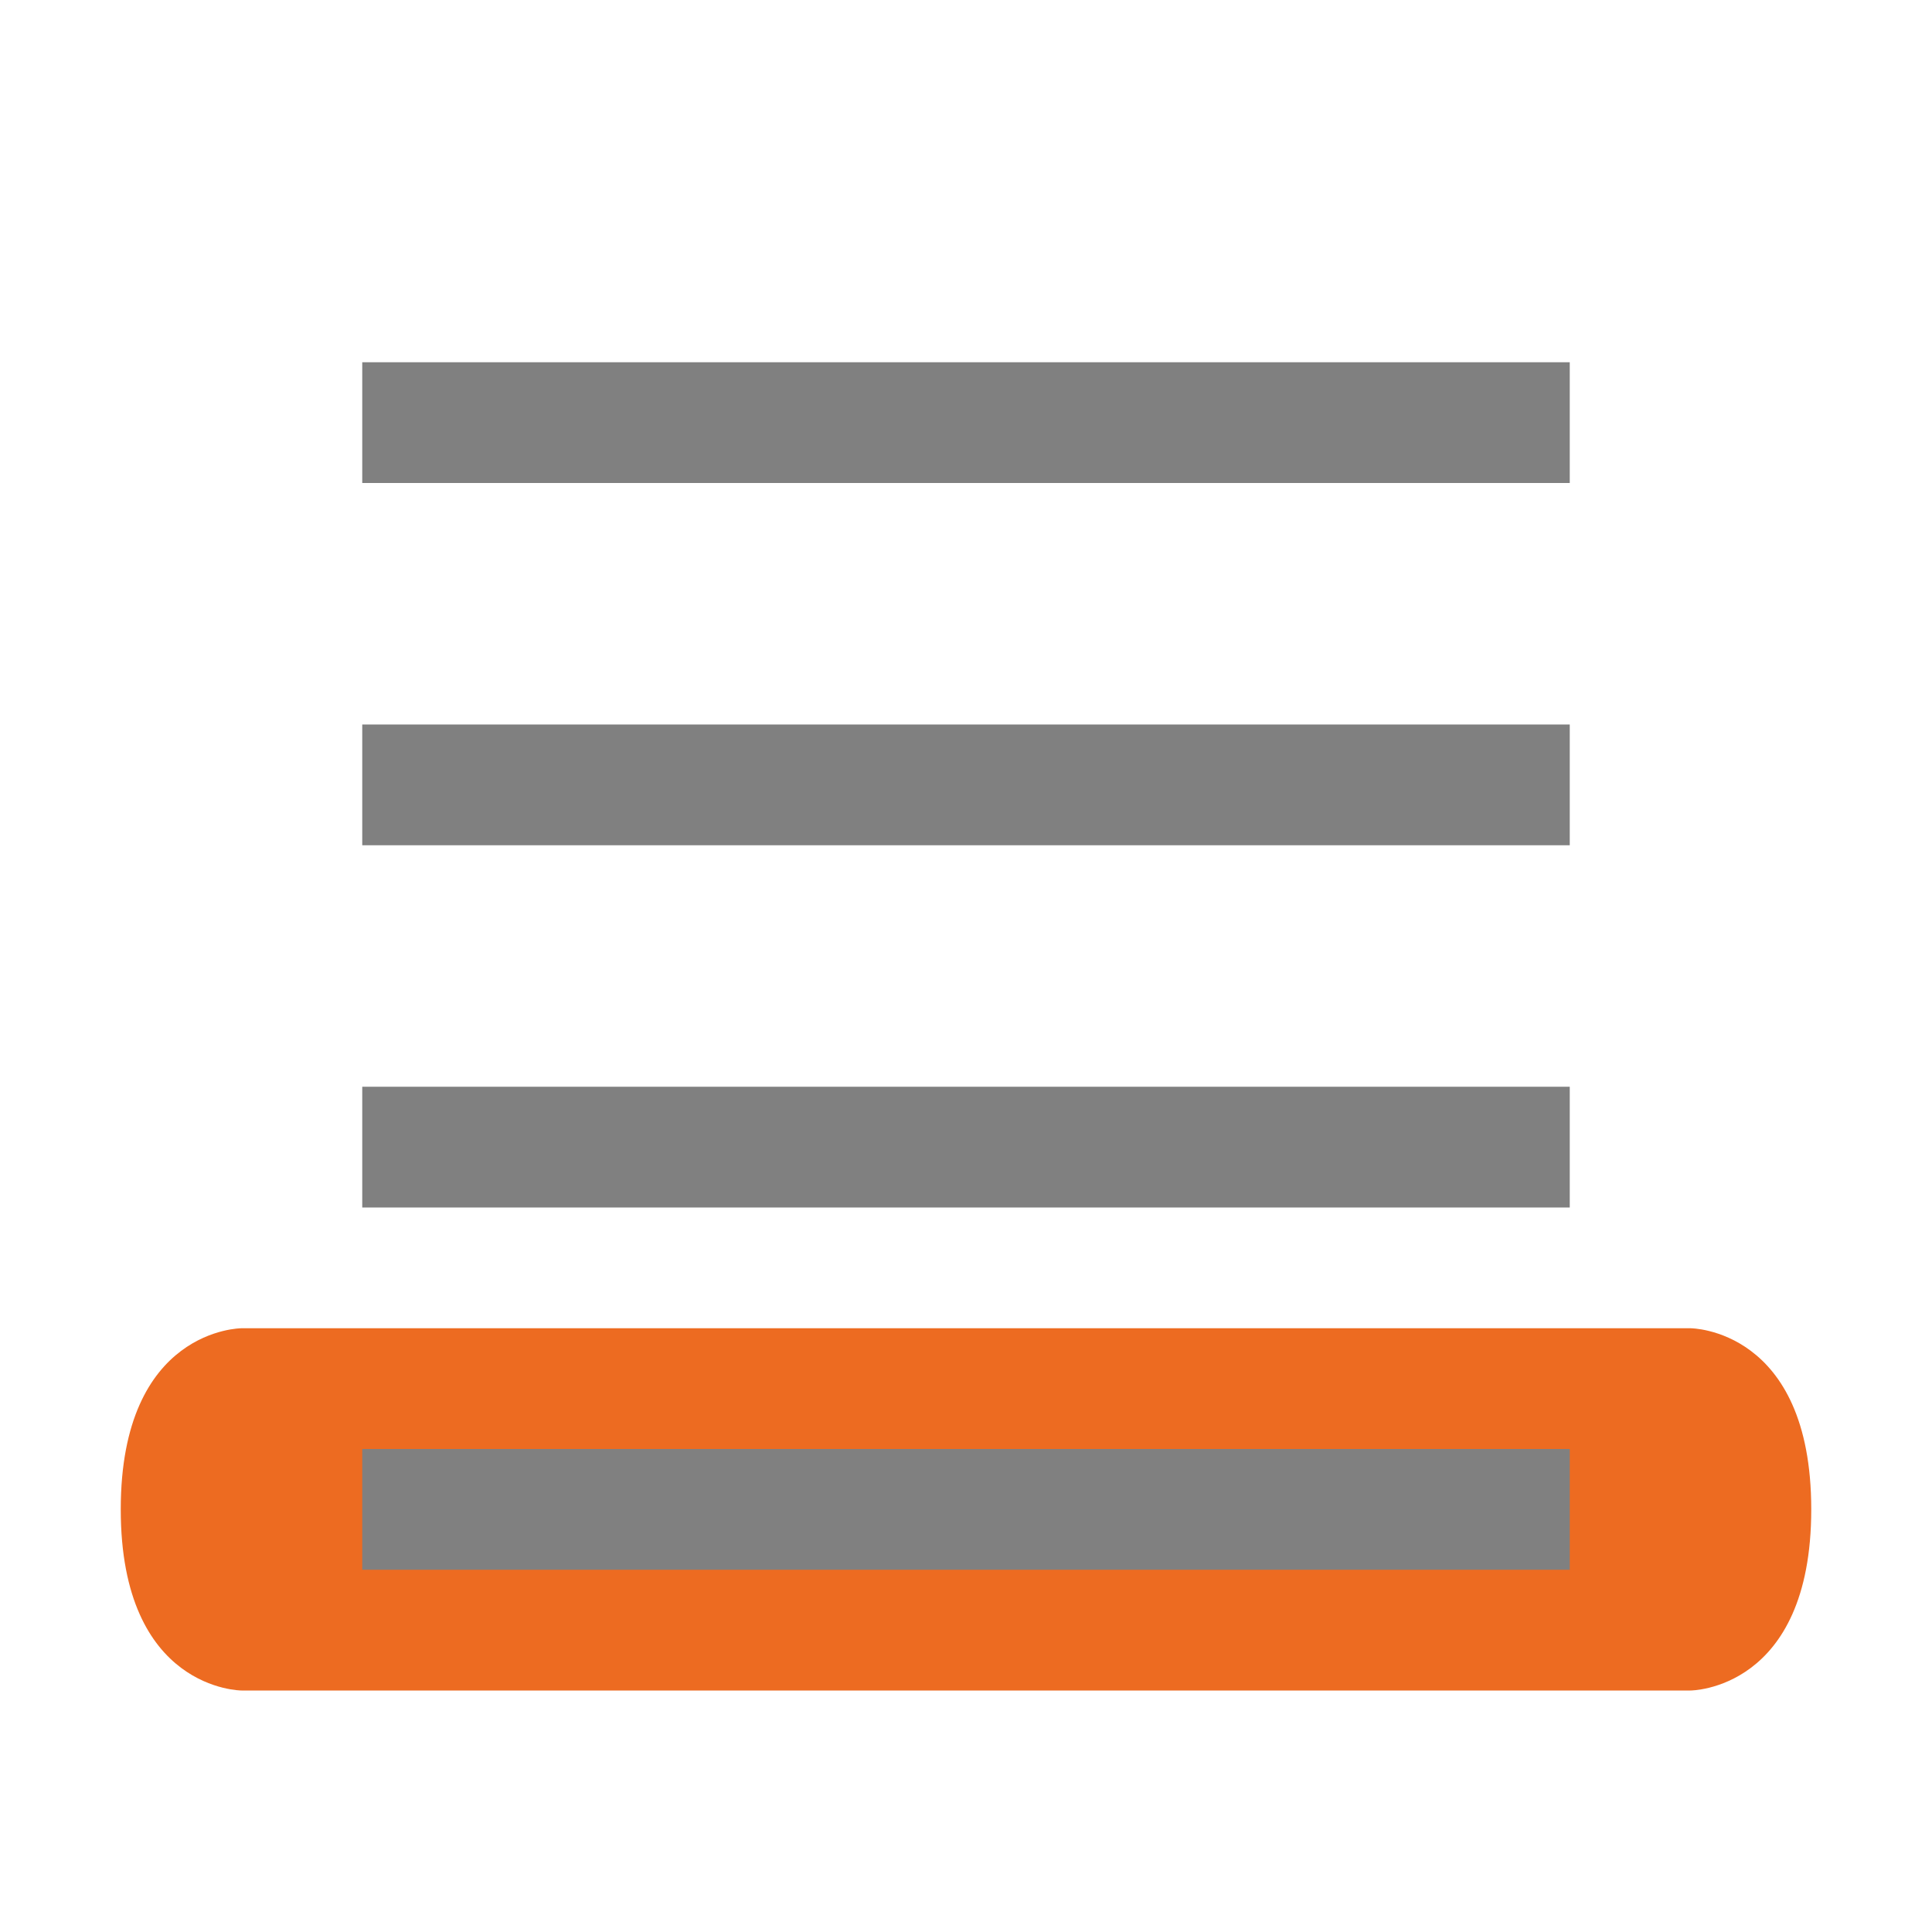
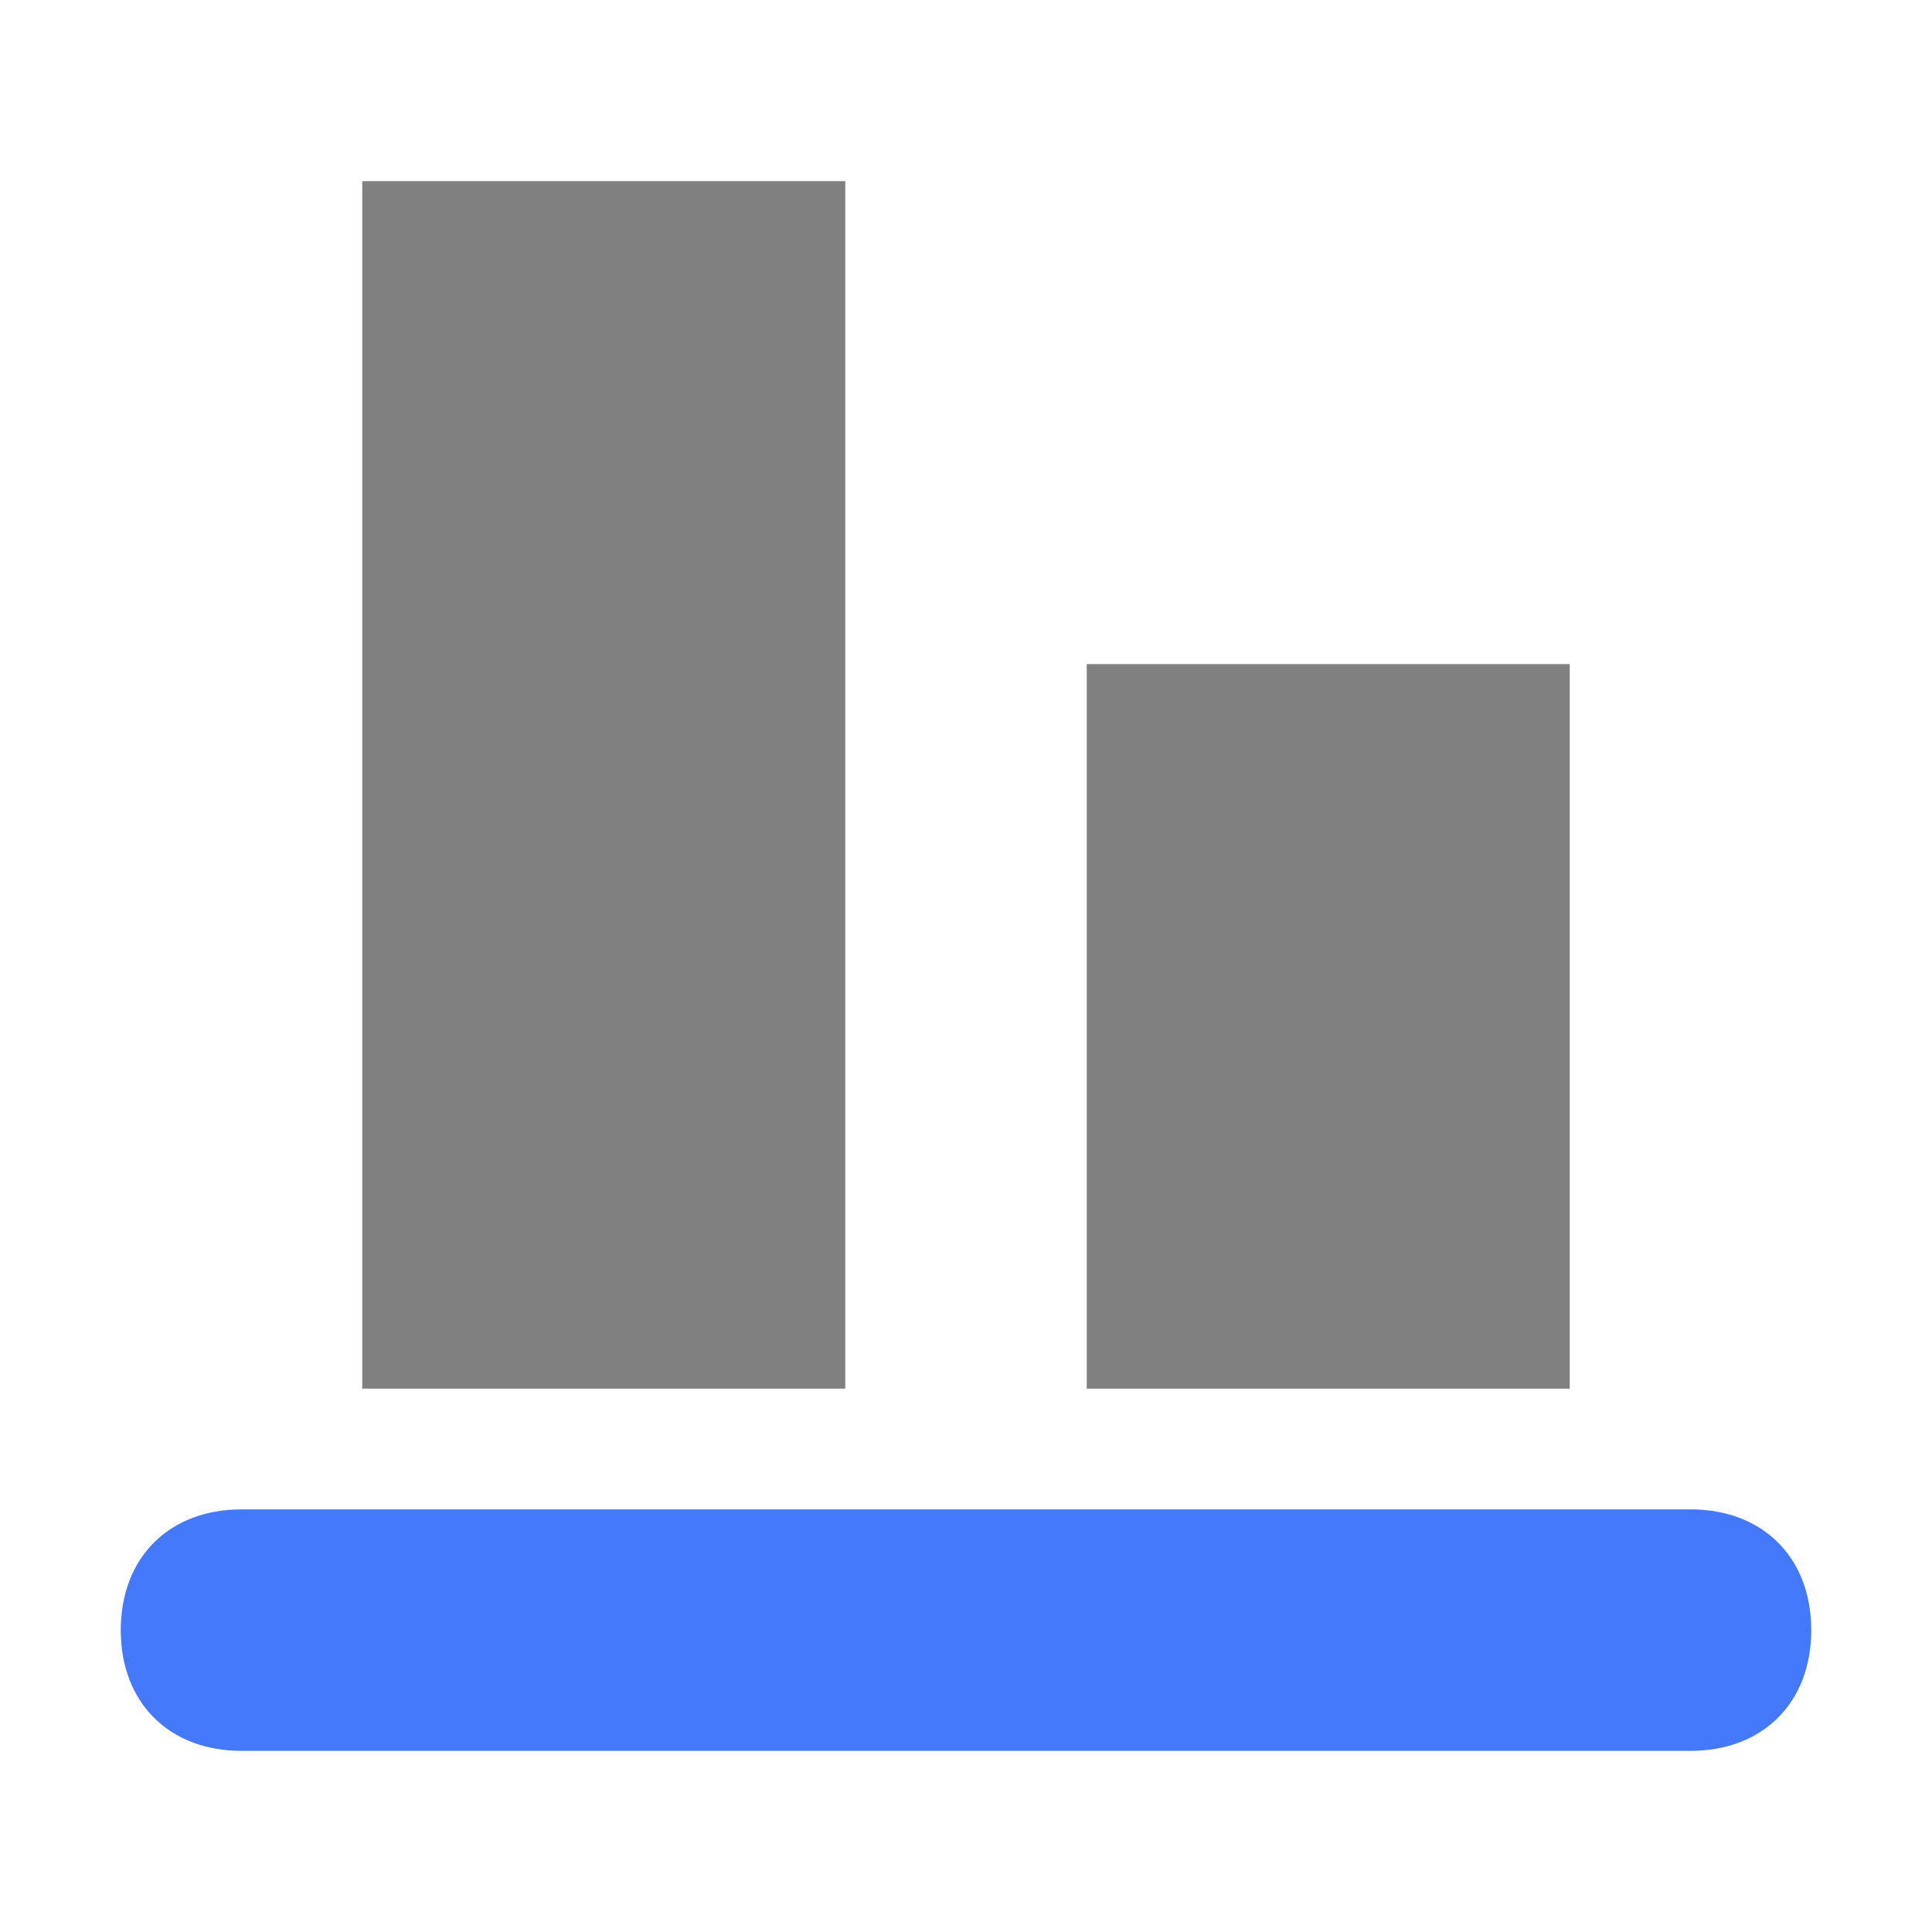
- <svg xmlns="http://www.w3.org/2000/svg" viewBox="0 0 16 16" width="16px" height="16px" version="1.1" id="svg12">
-   <defs id="defs16" />
-   <path fill="#ed6b21" d="M 2,11 C 2,11 1,11 1,12.5 1,14 2,14 2,14 h 12 c 0,0 1,0 1,-1.5 C 15,11 14,11 14,11 Z" id="path2" style="stroke-width:1.225" />
-   <path fill="#808080" d="M 3,3 H 13 V 4 H 3 Z" id="path4" />
-   <path fill="#808080" d="M 3,6 H 13 V 7 H 3 Z" id="path301" />
-   <path fill="#808080" d="m 3,9 h 10 v 1 H 3 Z" id="path303" />
-   <path fill="#808080" d="m 3,12 h 10 v 1 H 3 Z" id="path305" />
+ <svg xmlns="http://www.w3.org/2000/svg" version="1.1" id="图层_1" x="0px" y="0px" width="16px" height="16px" viewBox="0 0 16 16" enable-background="new 0 0 16 16" xml:space="preserve">
+   <g>
+     <path fill="#4479FB" d="M2,12.5h12c0.6,0,1,0.4,1,1v0c0,0.6-0.4,1-1,1H2c-0.6,0-1-0.4-1-1v0C1,12.9,1.4,12.5,2,12.5z" />
+     <path fill="#808080" d="M3,11.5v-10h4v10H3z" />
+     <path fill="#808080" d="M9,11.5v-6h4v6H9z" />
+   </g>
</svg>
